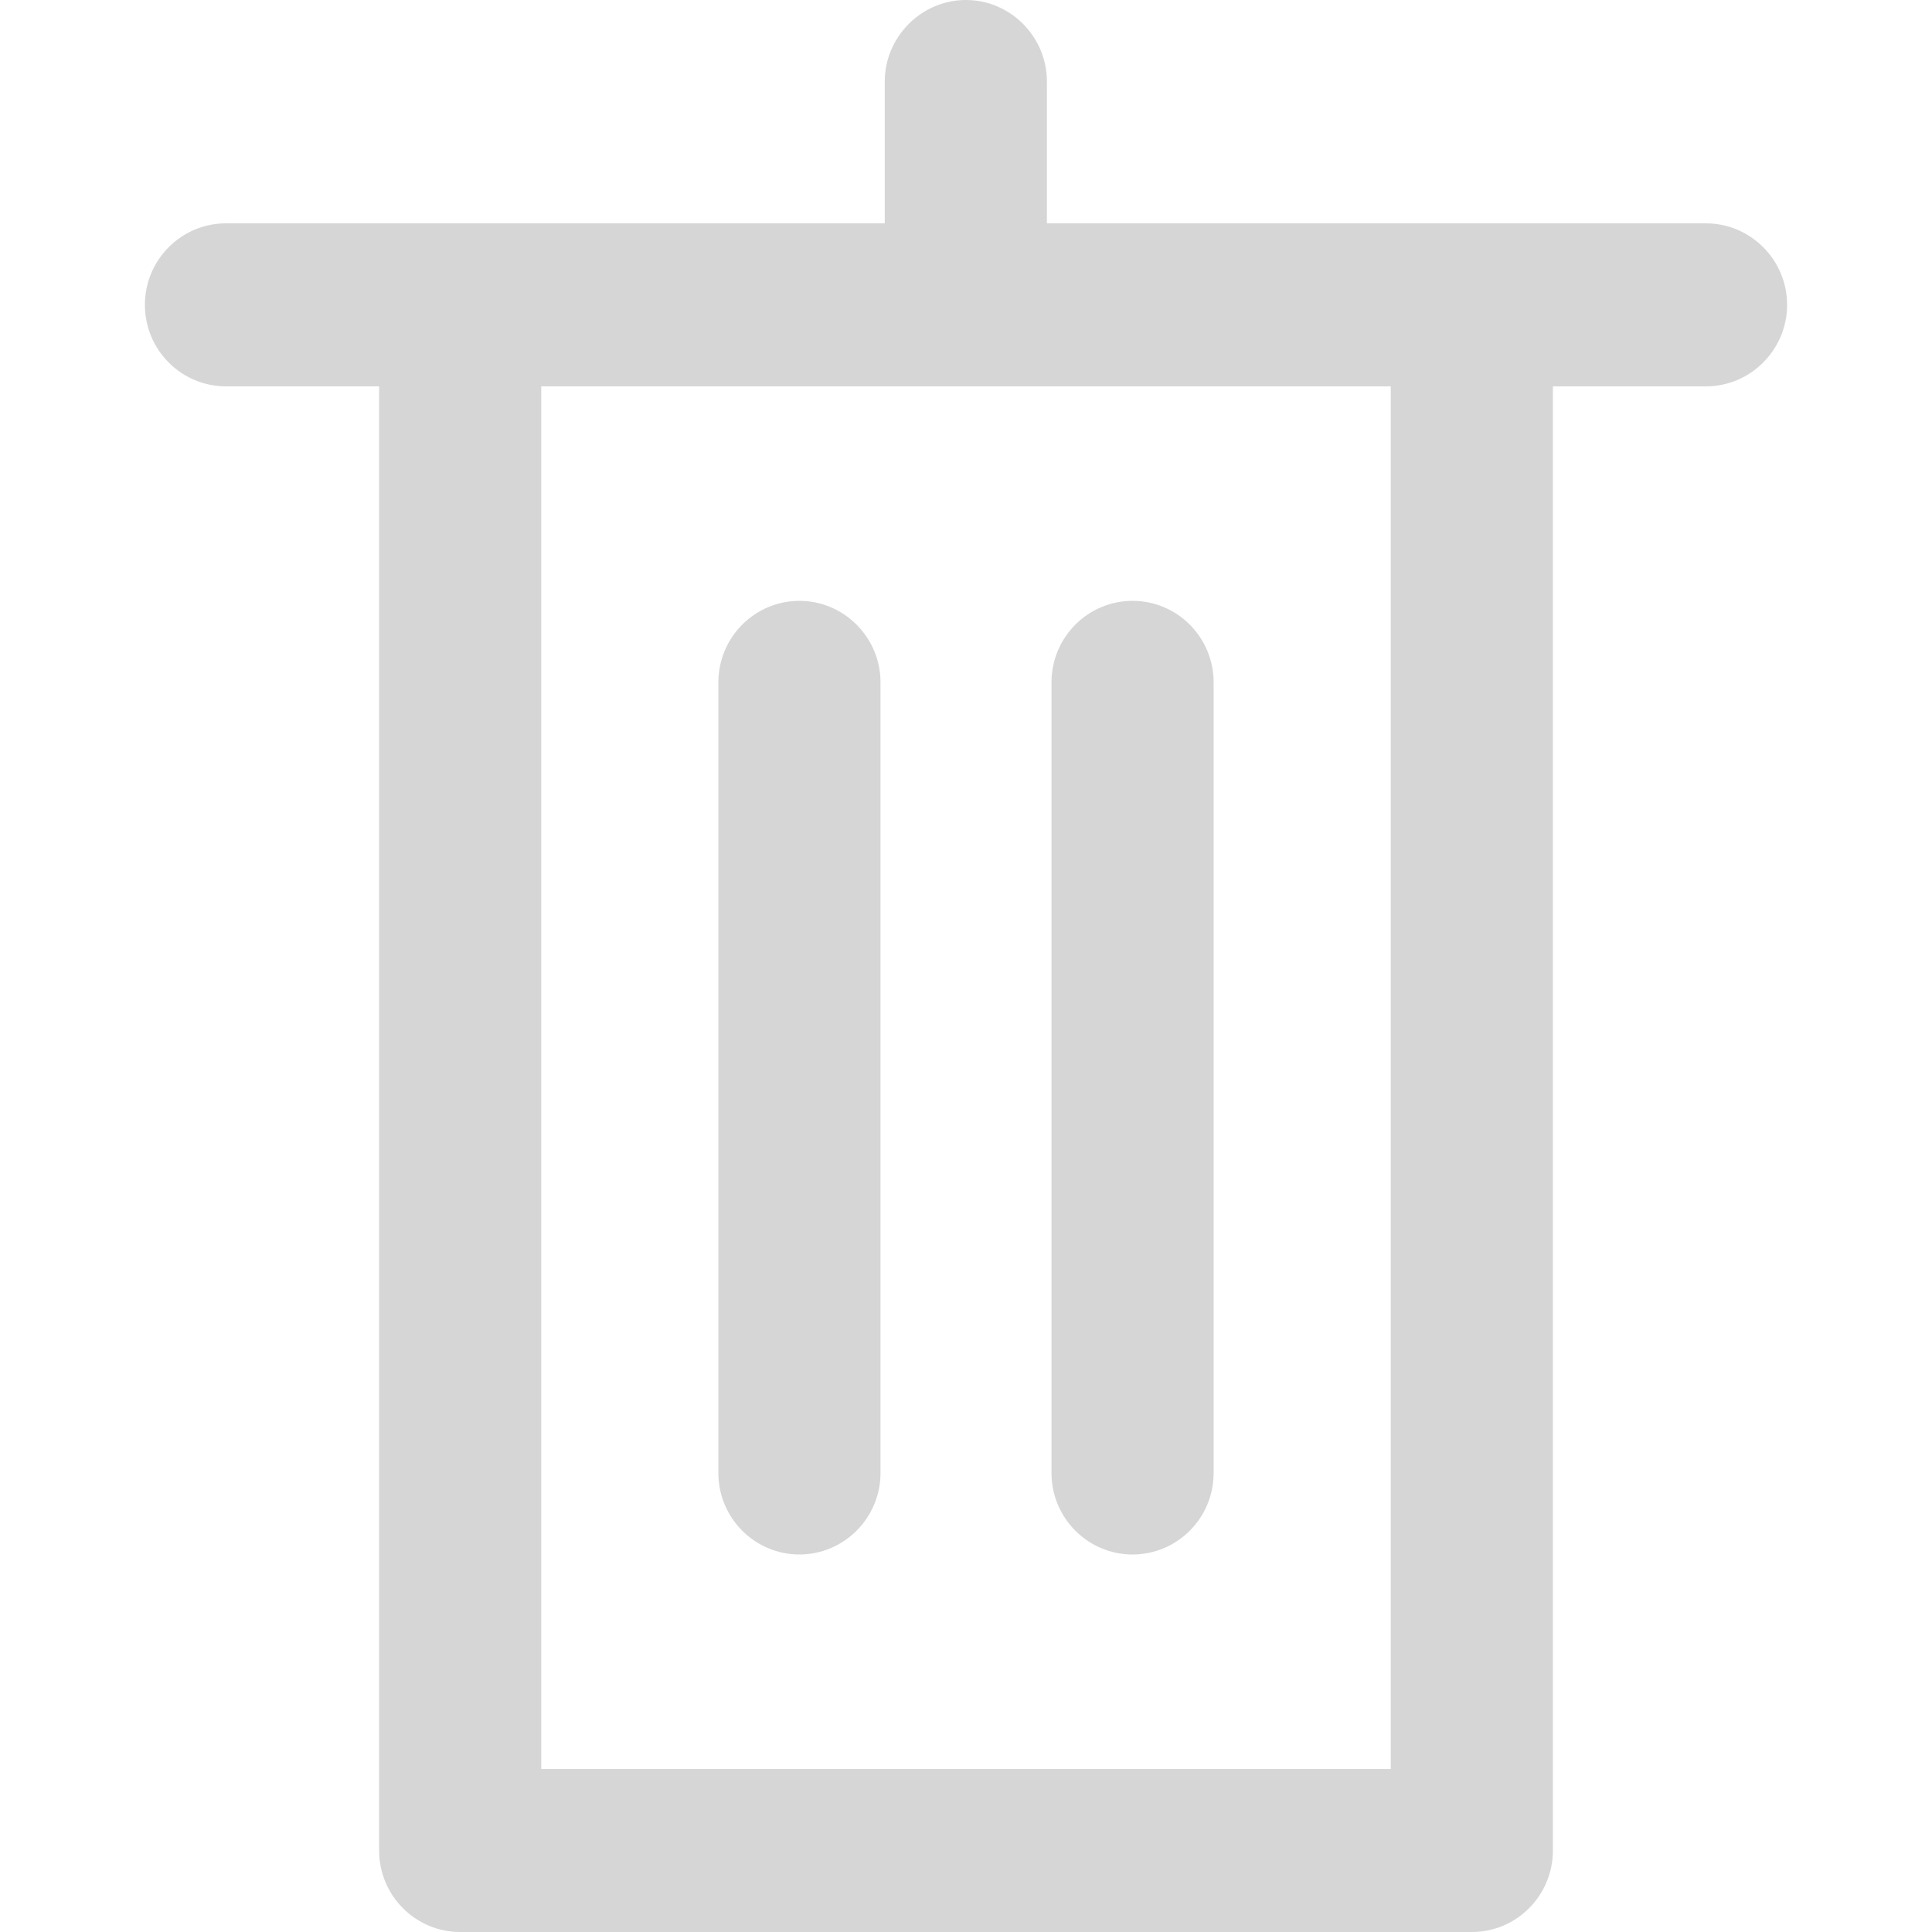
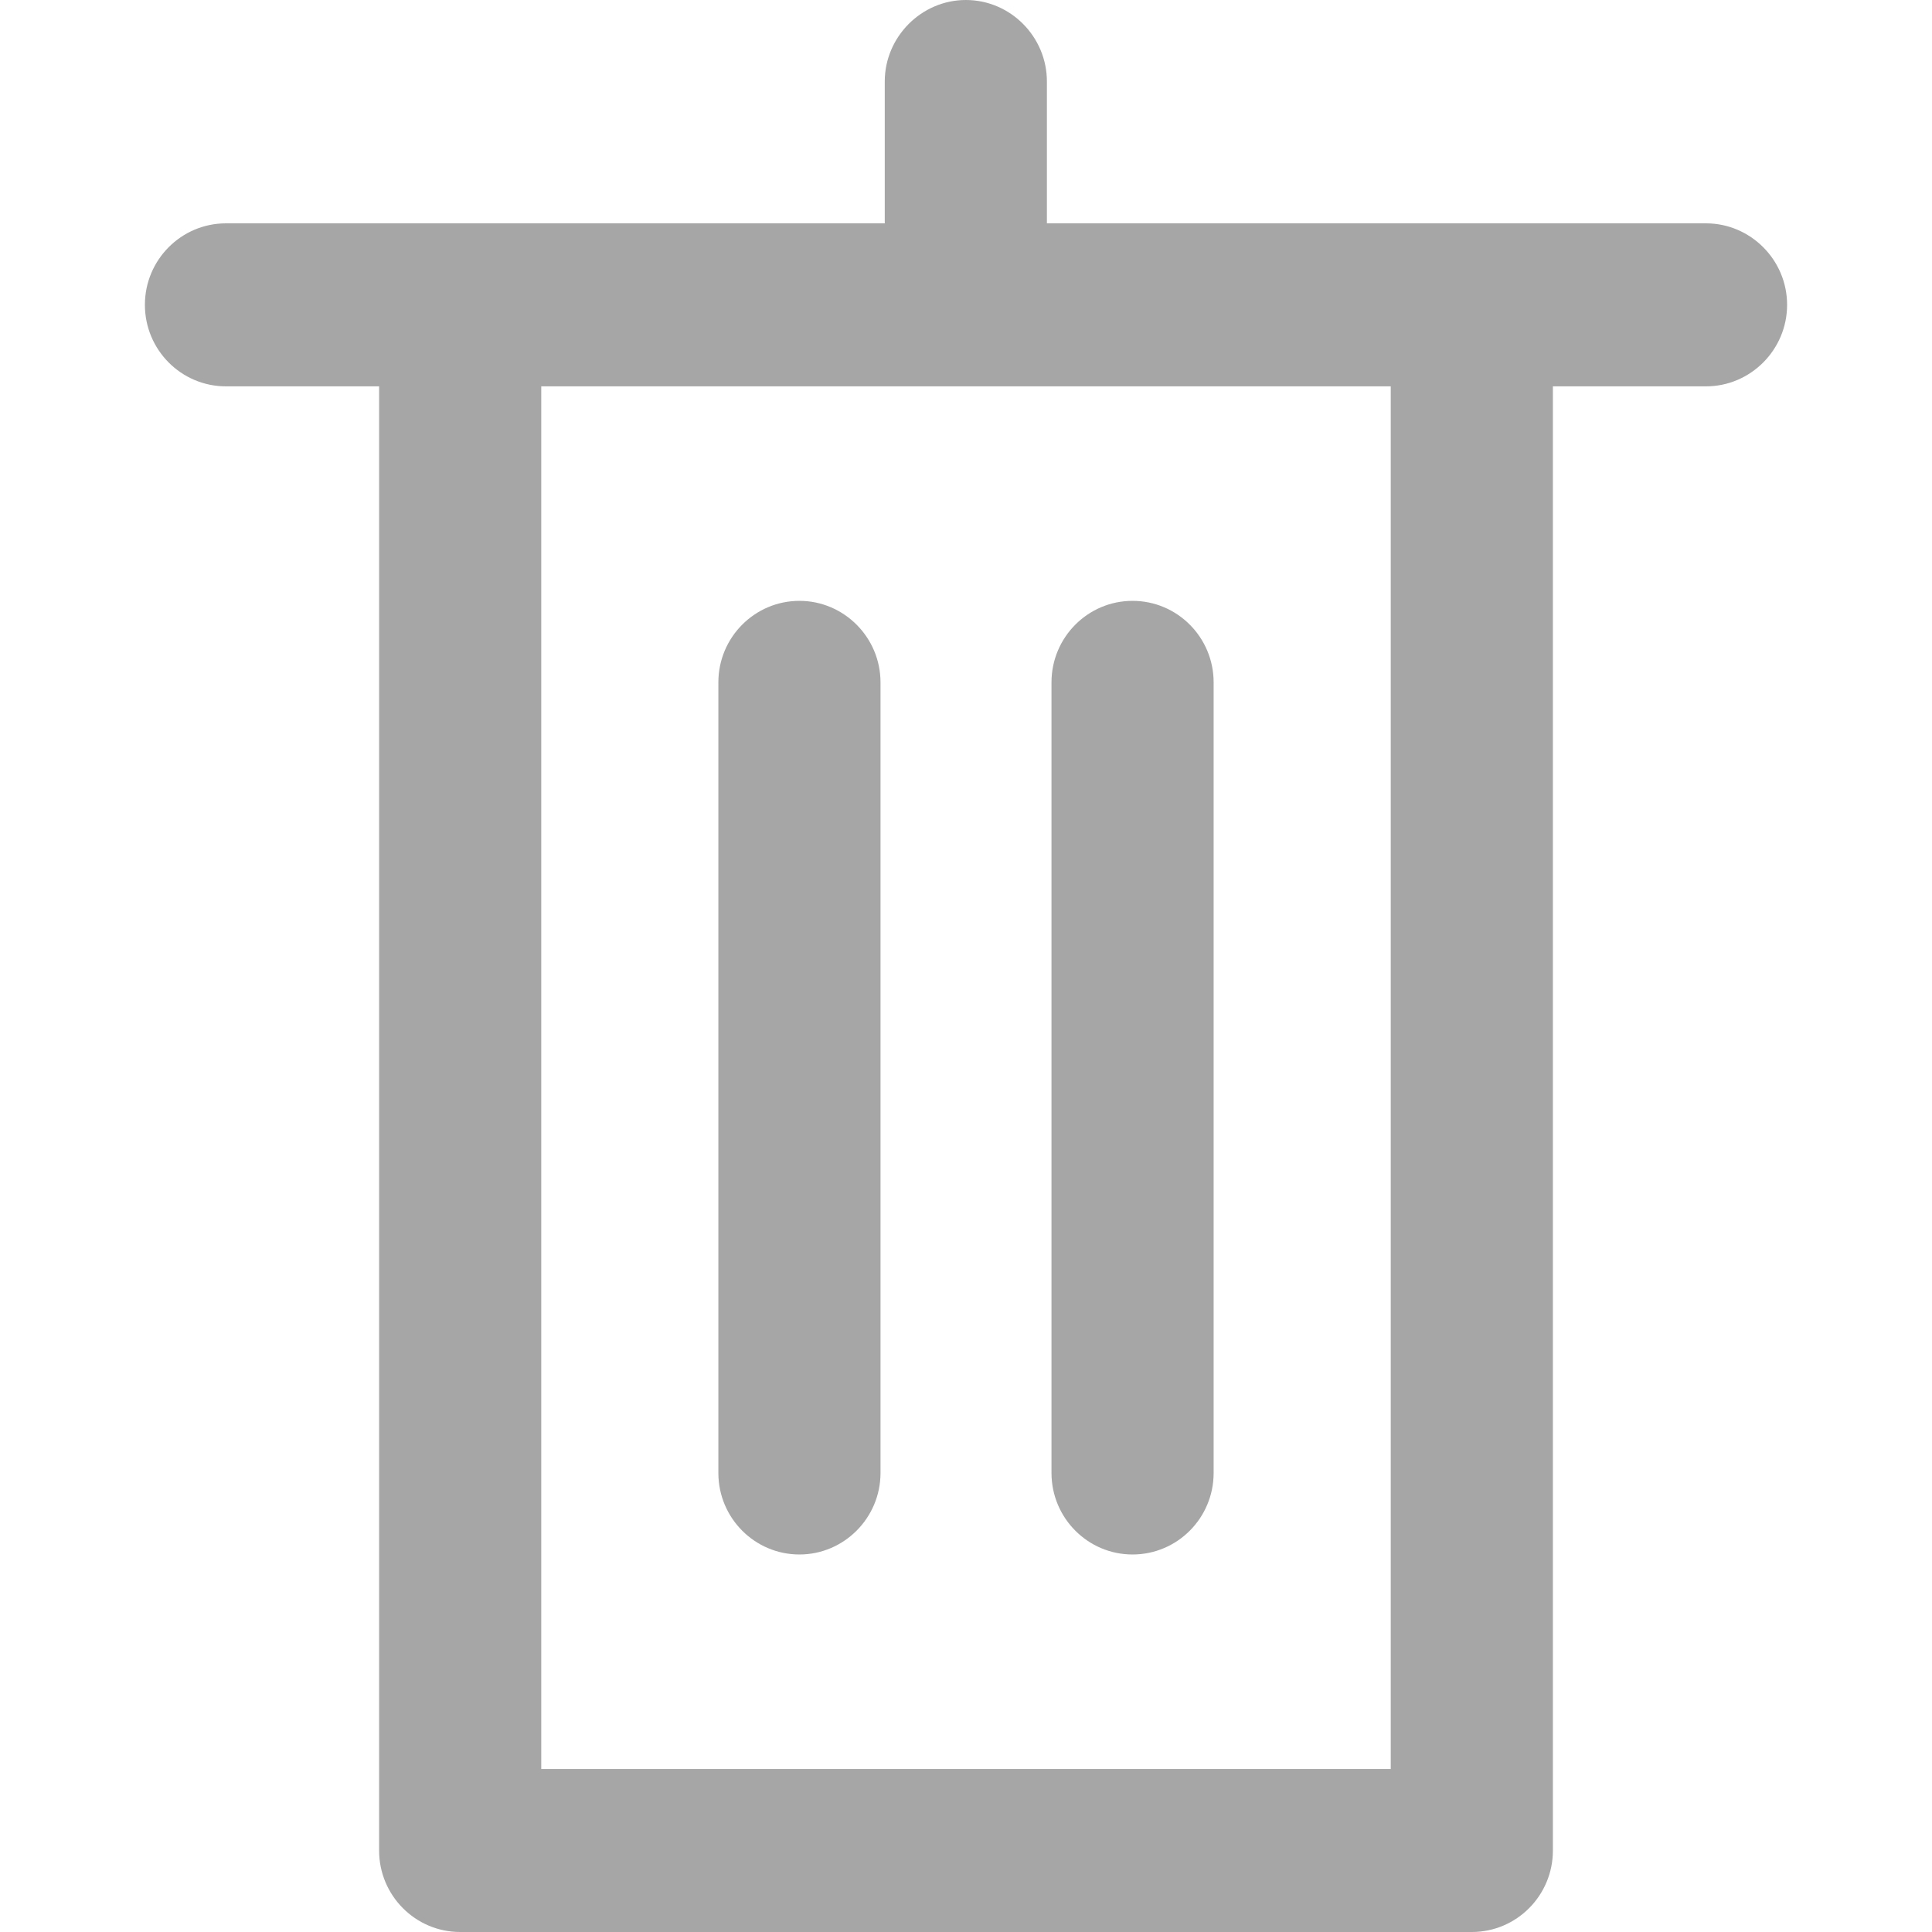
<svg xmlns="http://www.w3.org/2000/svg" width="40px" height="40px" viewBox="0 0 40 40" version="1.1">
  <defs />
  <g id="Iconography" stroke="none" stroke-width="1" fill="none" fill-rule="evenodd">
-     <g id="icon/icon-74" fill="#D6D6D6">
+     <g id="icon/icon-74" fill="#A6A6A6">
      <path d="M21.77,30.496 L21.77,14.128 C21.77,13.196 22.522,12.44 23.448,12.44 C24.375,12.44 25.127,13.196 25.127,14.128 L25.127,30.496 C25.127,31.428 24.375,32.184 23.448,32.184 C22.522,32.184 21.77,31.428 21.77,30.496 L21.77,30.496 Z M18.23,14.128 L18.23,30.496 C18.23,31.428 17.472,32.184 16.552,32.184 C15.625,32.184 14.873,31.428 14.873,30.496 L14.873,14.128 C14.873,13.196 15.625,12.44 16.552,12.44 C17.472,12.44 18.23,13.196 18.23,14.128 L18.23,14.128 Z M11.206,36.625 L28.794,36.625 L28.794,7.999 L11.206,7.999 L11.206,36.625 Z M35.321,4.624 L30.473,4.624 L21.675,4.624 L21.675,1.687 C21.675,0.763 20.923,0 19.997,0 C19.077,0 18.318,0.763 18.318,1.687 L18.318,4.624 L9.527,4.624 L4.679,4.624 C3.752,4.624 3,5.38 3,6.311 C3,7.243 3.752,7.999 4.679,7.999 L7.849,7.999 L7.849,38.313 C7.849,39.244 8.601,40 9.527,40 L30.473,40 C31.399,40 32.151,39.244 32.151,38.313 L32.151,7.999 L35.321,7.999 C36.241,7.999 37,7.243 37,6.311 C37,5.38 36.241,4.624 35.321,4.624 L35.321,4.624 Z" id="Fill-1" />
    </g>
  </g>
</svg>
